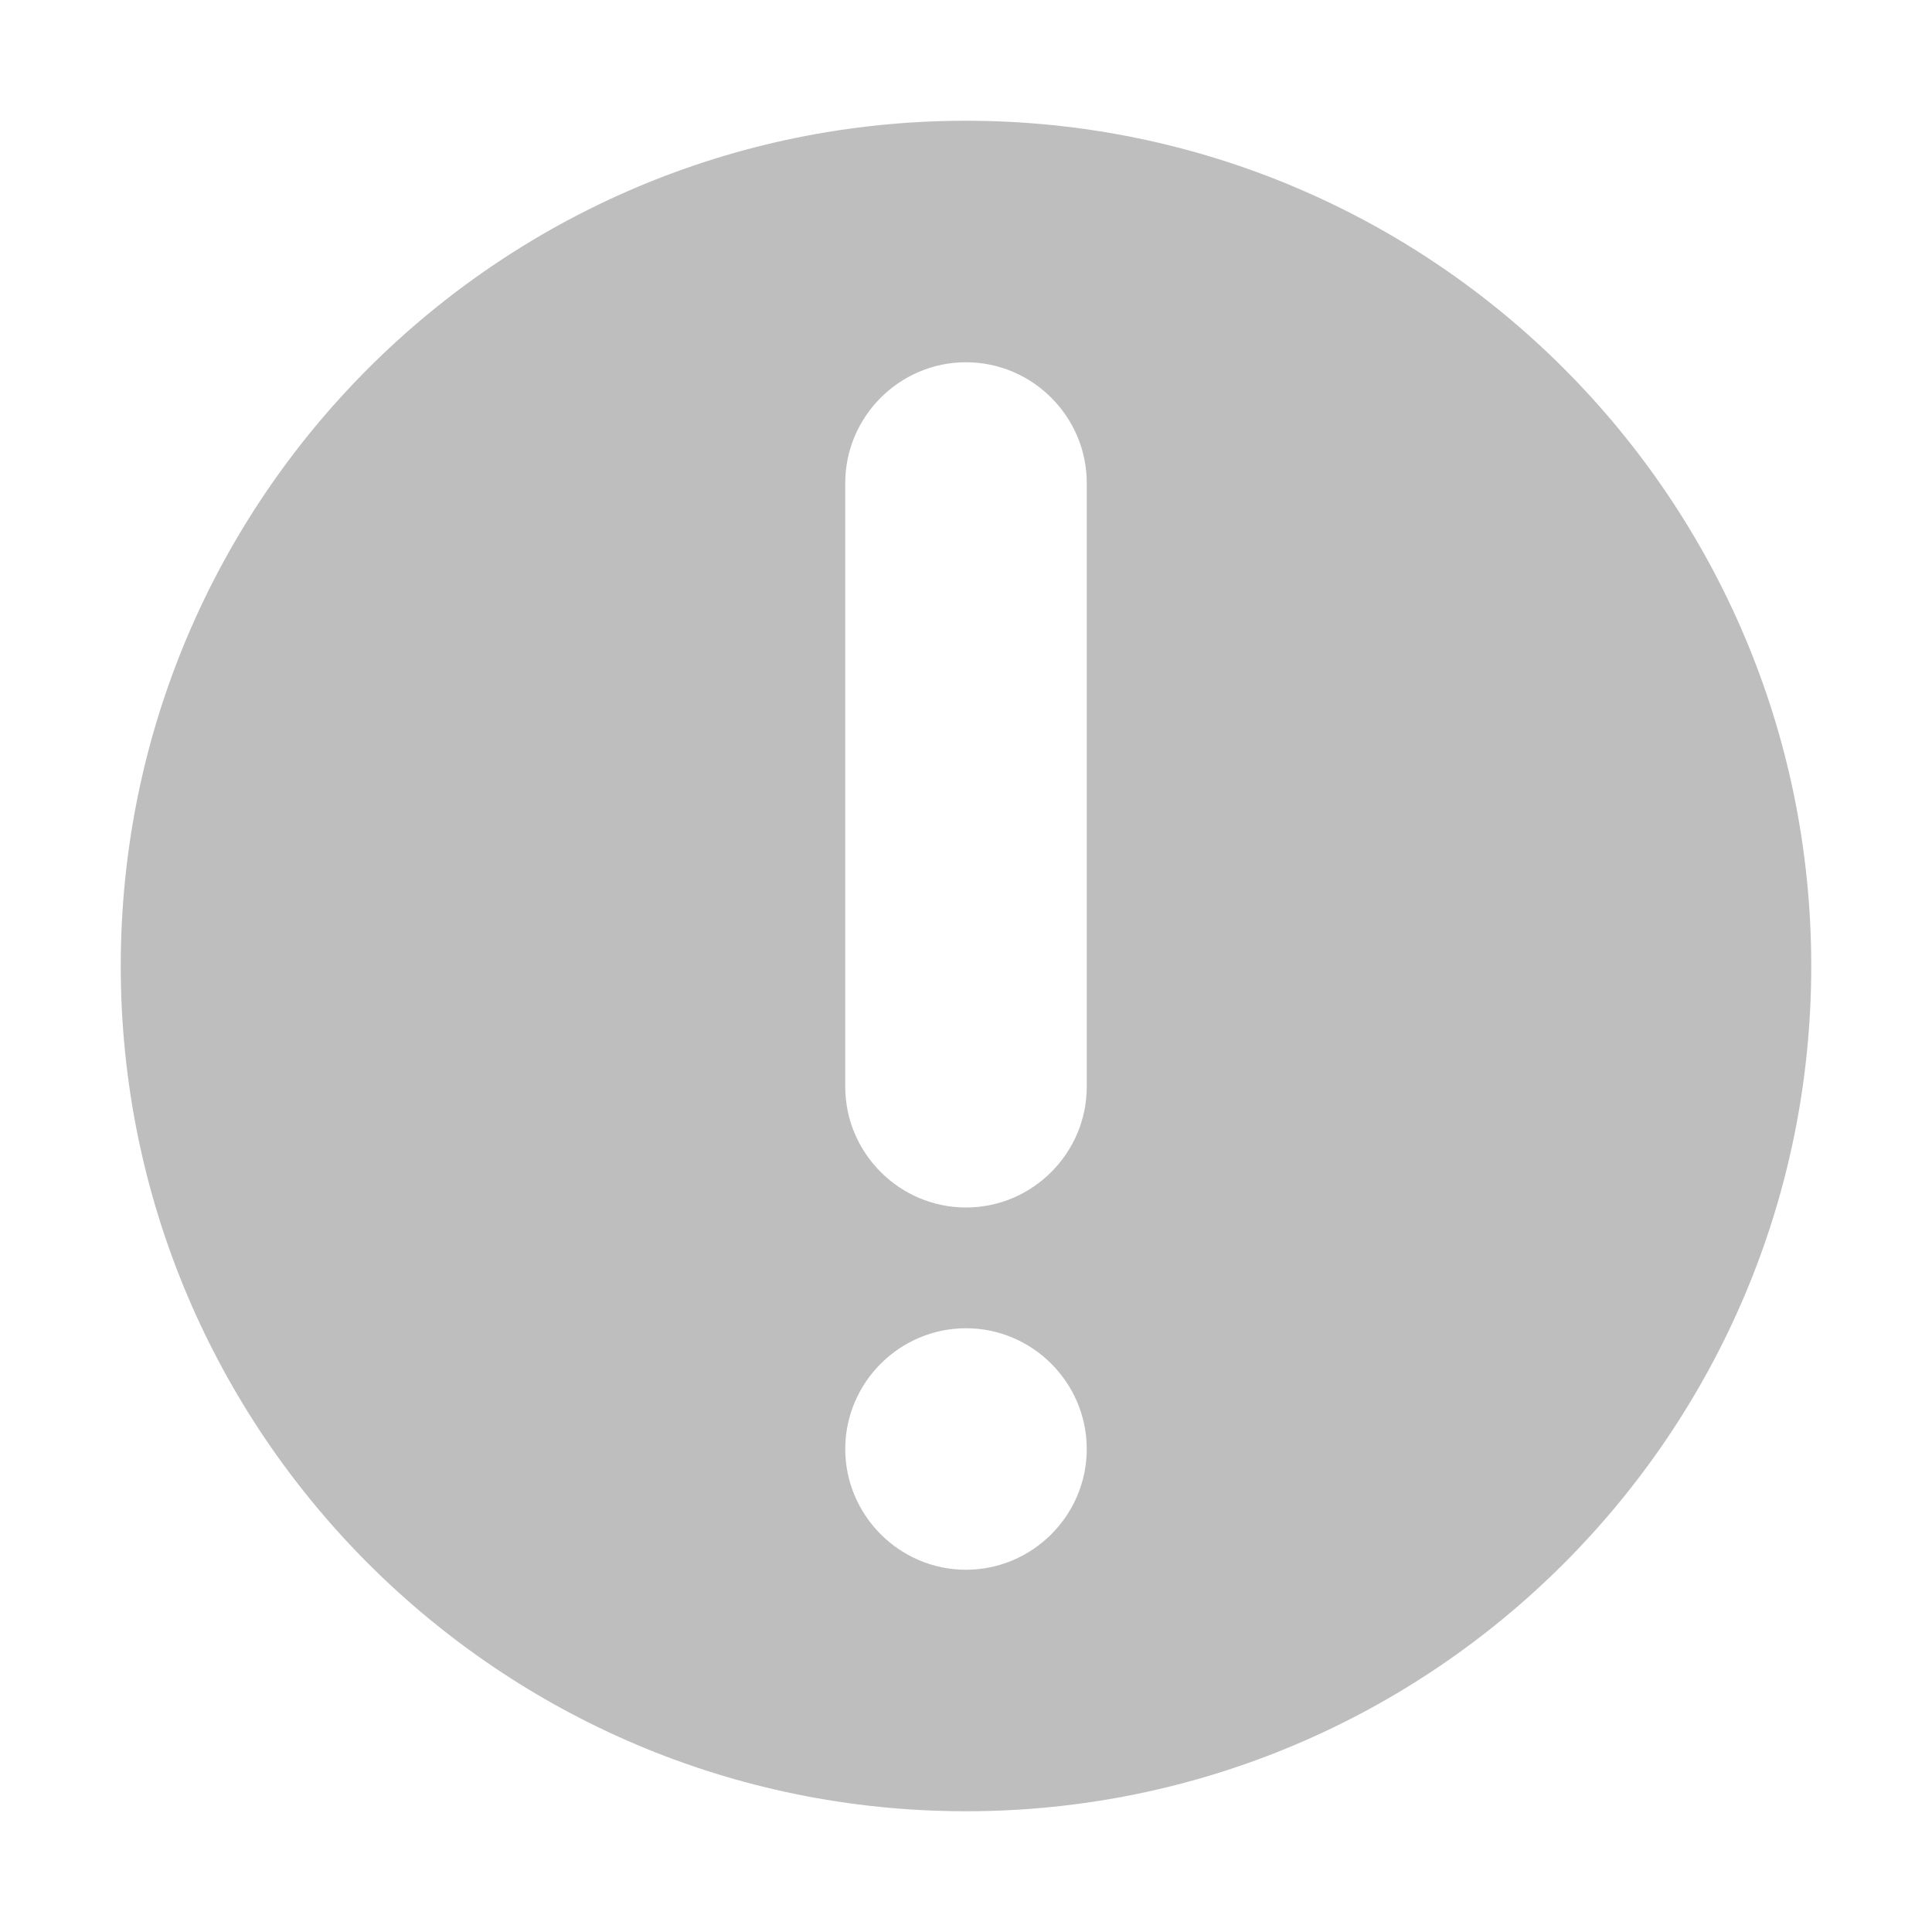
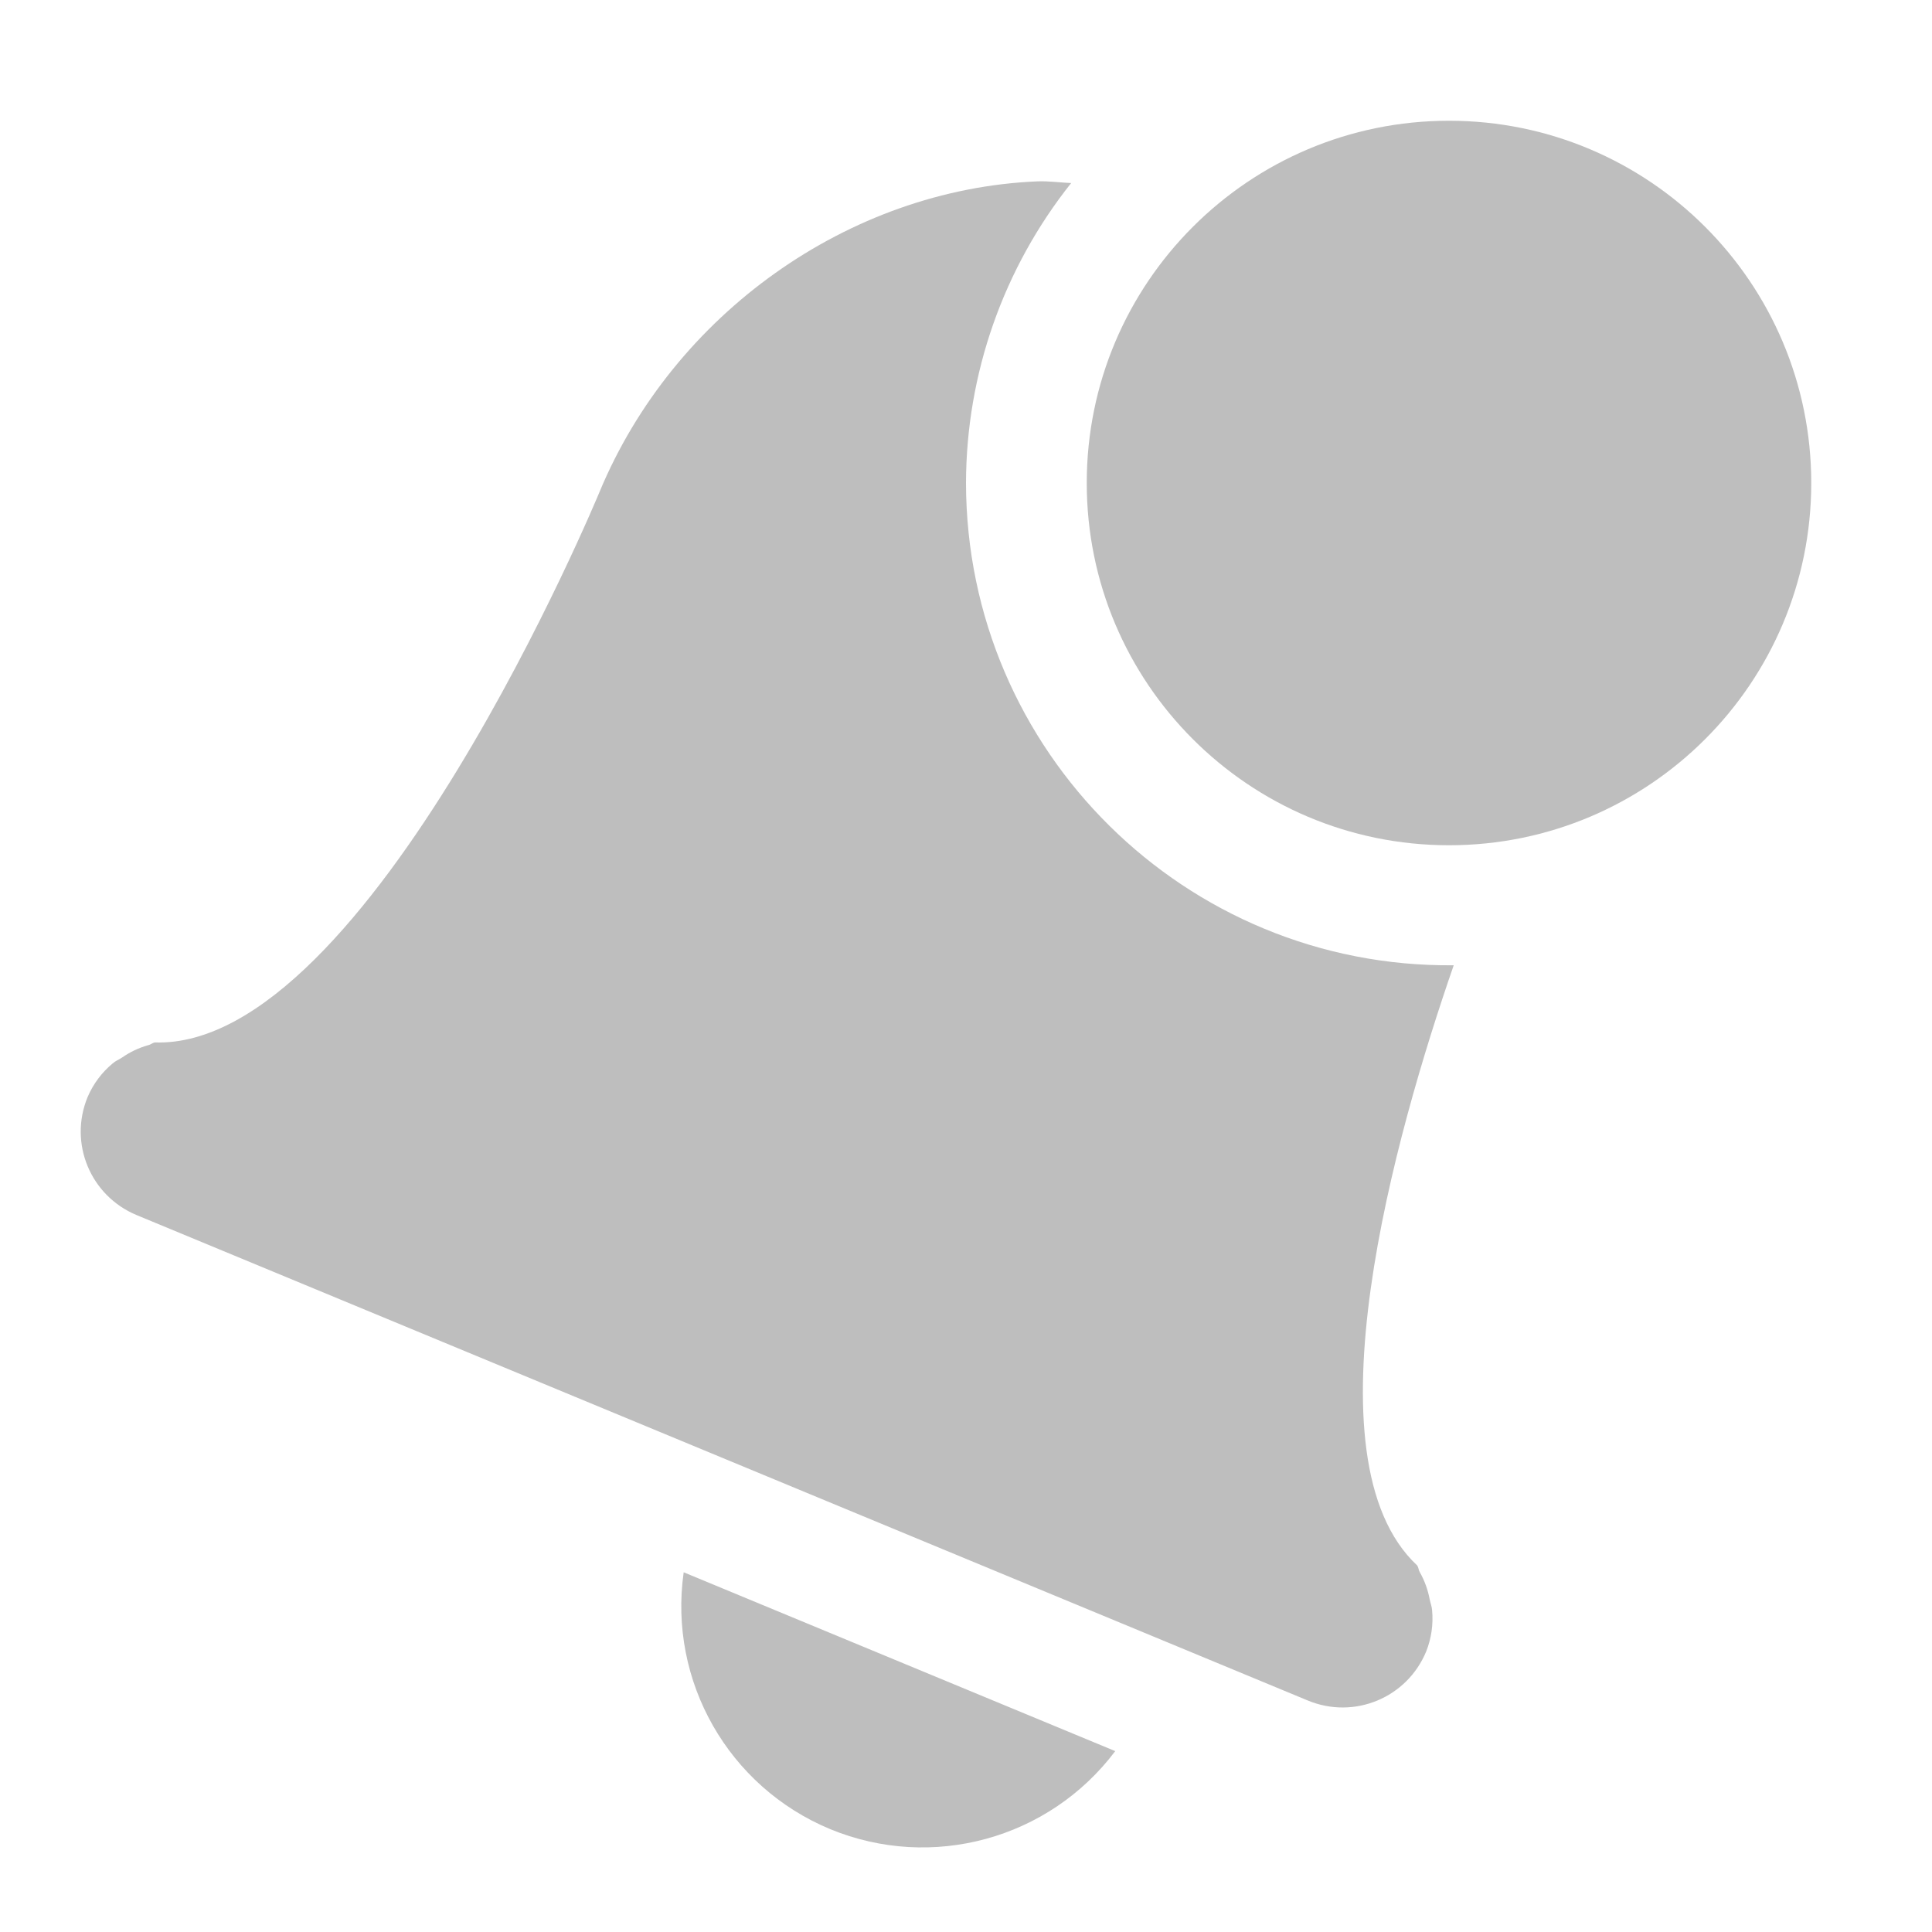
- <svg xmlns="http://www.w3.org/2000/svg" height="16" width="16" version="1.1">
-   <path d="m8 1c-3.866 0-7 3.134-7 7s3.134 7 7 7 7-3.134 7-7-3.134-7-7-7zm0 2c0.55 0 1 0.45 1 1v5c0 0.55-0.45 1-1 1s-1-0.45-1-1v-5c0-0.55 0.45-1 1-1zm0 8c0.55 0 1 0.45 1 1s-0.45 1-1 1-1-0.45-1-1 0.45-1 1-1z" fill="#bebebe" />
+ <svg xmlns="http://www.w3.org/2000/svg" height="16" width="16" version="1.1" id="svg4">
+   <defs id="defs8" />
+   <path style="color:#bebebe;overflow:visible;isolation:auto;mix-blend-mode:normal;fill:#bebebe;fill-opacity:1;marker:none" d="m 8.59,1.502 c -1.562,0.066 -3.013,1.1 -3.625,2.572 0,0 -1.912,4.62 -3.684,4.559 -0.019,0.004 -0.034,0.019 -0.055,0.023 -0.077,0.022 -0.149,0.056 -0.215,0.102 -0.027,0.018 -0.055,0.028 -0.078,0.049 -0.09,0.074 -0.161,0.17 -0.207,0.277 -0.159,0.384 0.023,0.82 0.406,0.979 l 9.699,4.02 c 0.384,0.159 0.821,-0.022 0.98,-0.406 0.043,-0.108 0.06,-0.226 0.049,-0.342 -0.002,-0.031 -0.014,-0.059 -0.02,-0.09 -0.015,-0.079 -0.042,-0.155 -0.082,-0.225 -0.01,-0.017 -0.01,-0.038 -0.021,-0.055 C 10.79,12.081 11.557,9.386 12.039,7.994 9.817,8.016 8.003,6.222 8,4 8.002,3.097 8.309,2.222 8.871,1.516 8.777,1.512 8.683,1.498 8.59,1.502 Z M 5.662,13.021 c -0.128,0.903 0.371,1.777 1.213,2.127 0.843,0.348 1.813,0.082 2.361,-0.646 z" id="path2-3-5-2-2-5-19" />
+   <path id="path4-7-9" style="color:#bebebe;overflow:visible;isolation:auto;mix-blend-mode:normal;fill:#bebebe;fill-opacity:1;stroke-width:1.2;marker:none" overflow="visible" d="m 15,4 a 3,3 0 0 1 -6,0 3,3 0 1 1 6,0 z" />
</svg>
